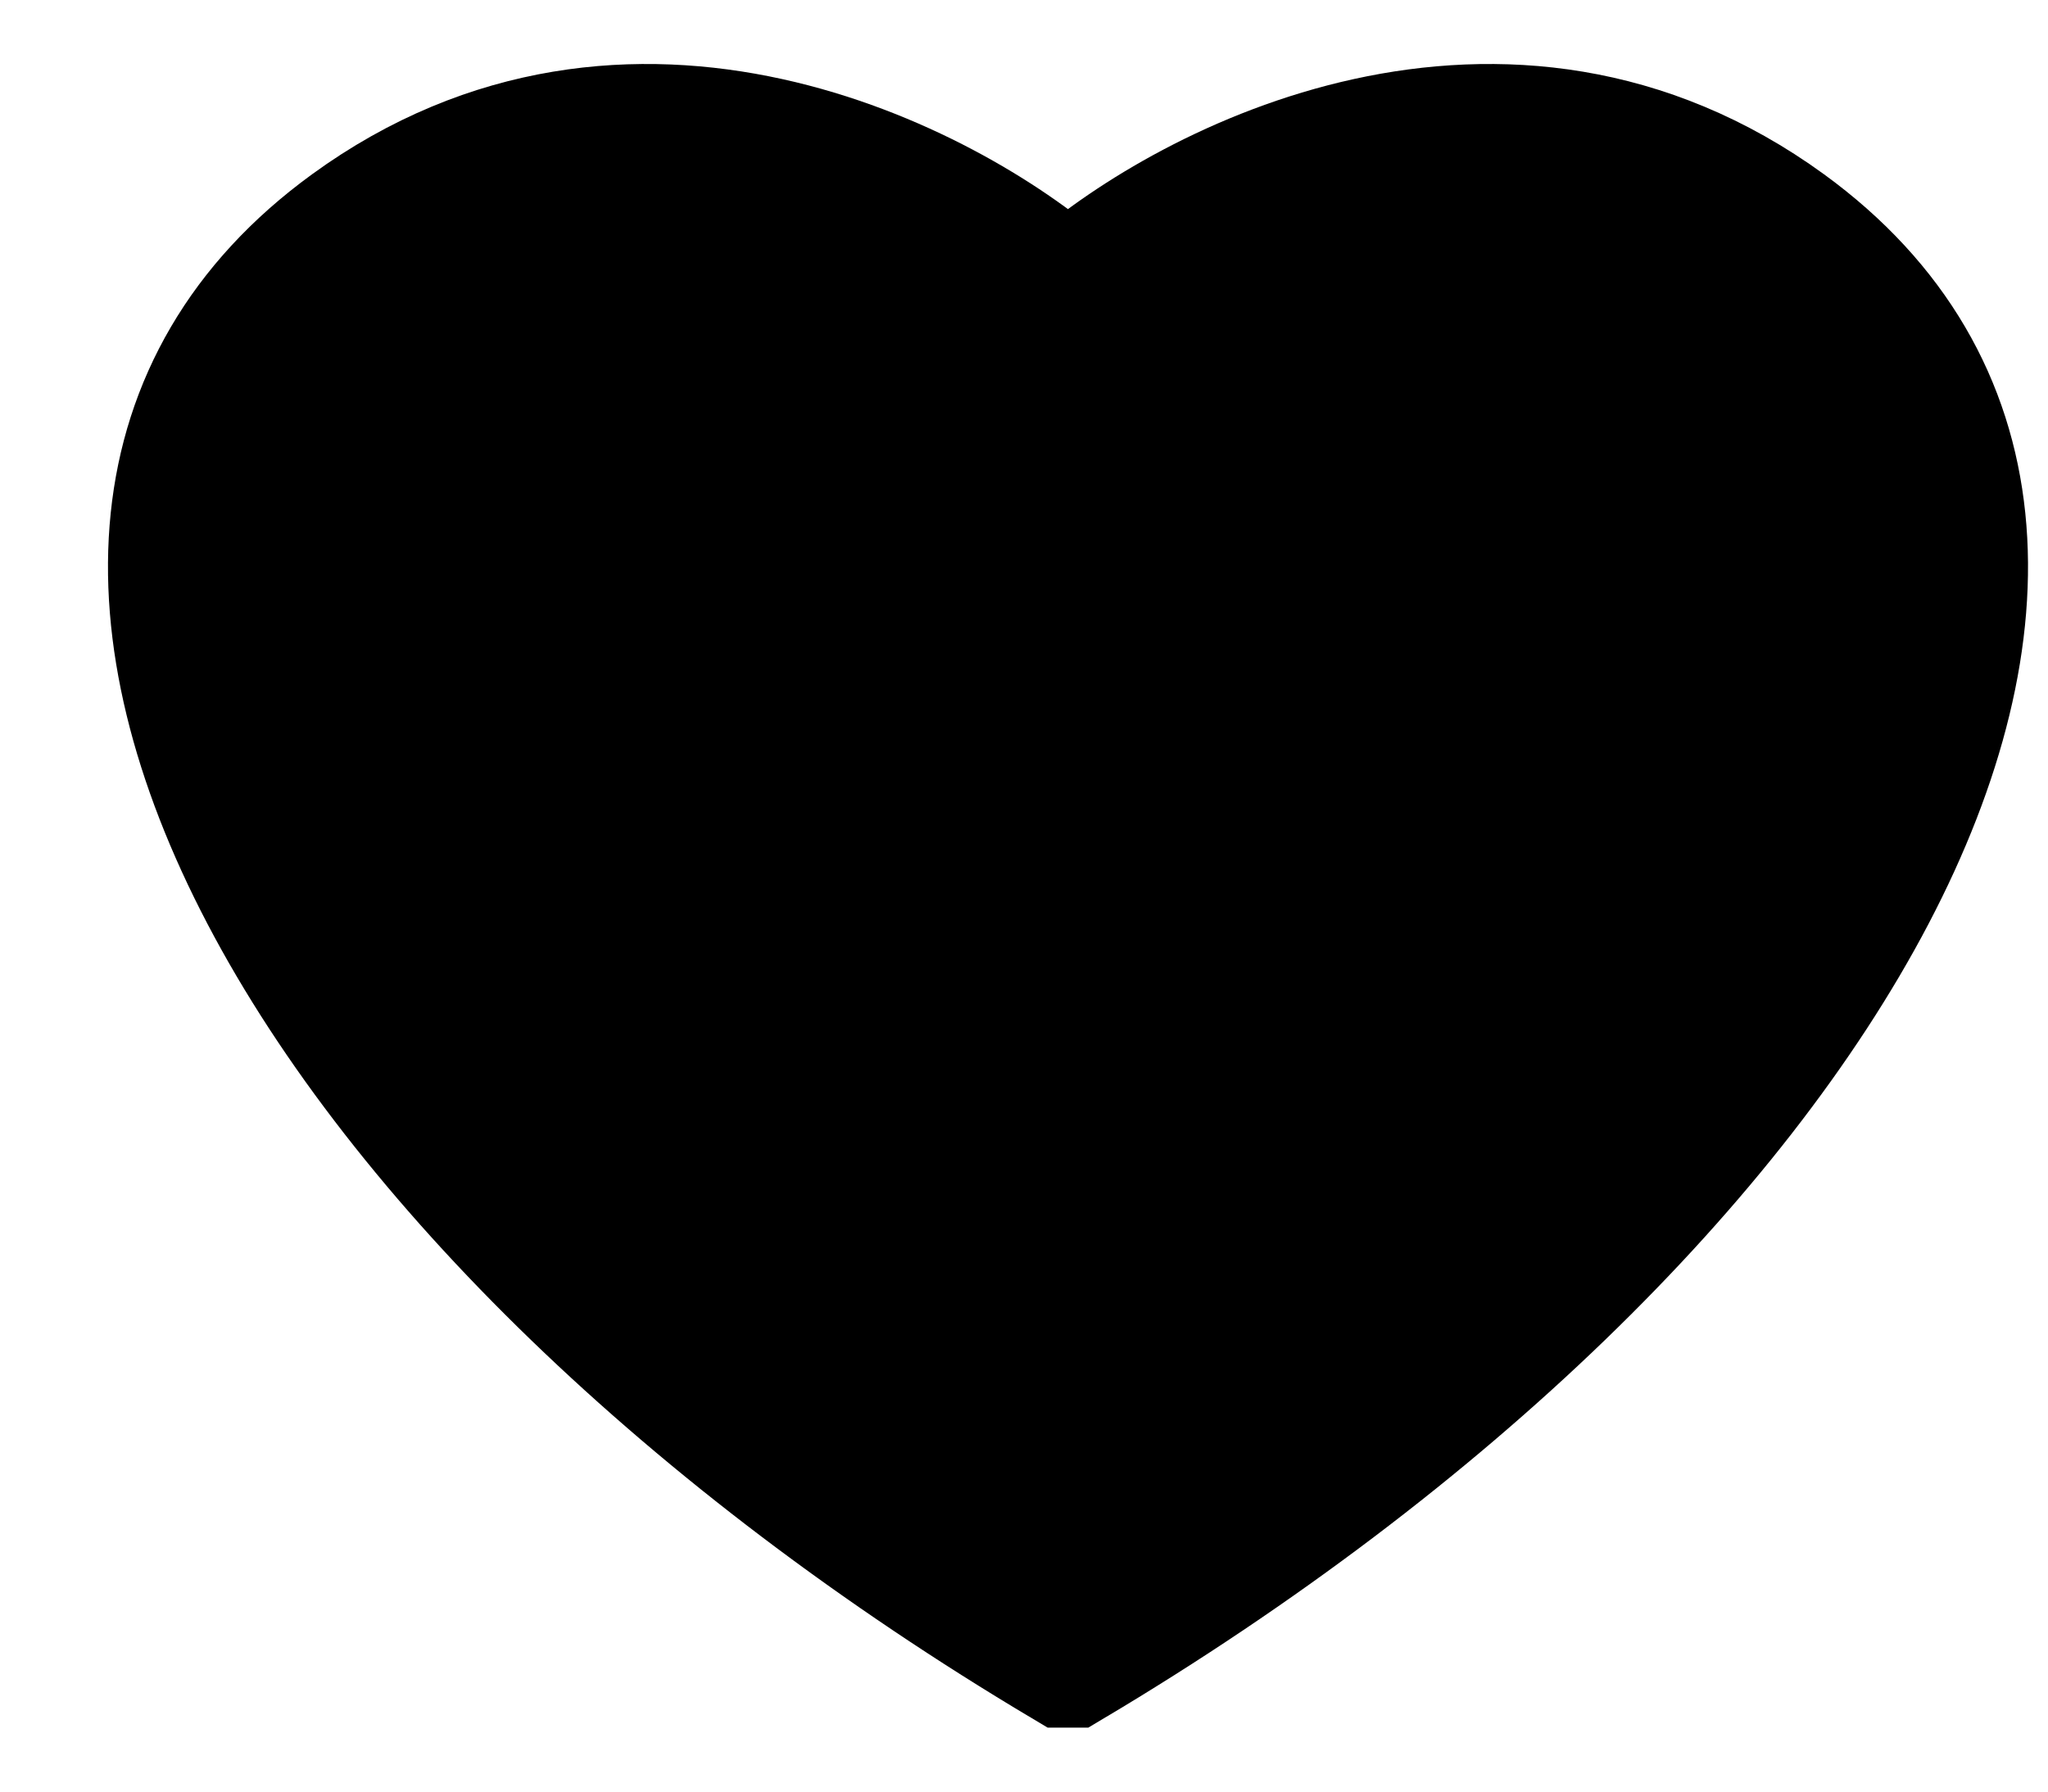
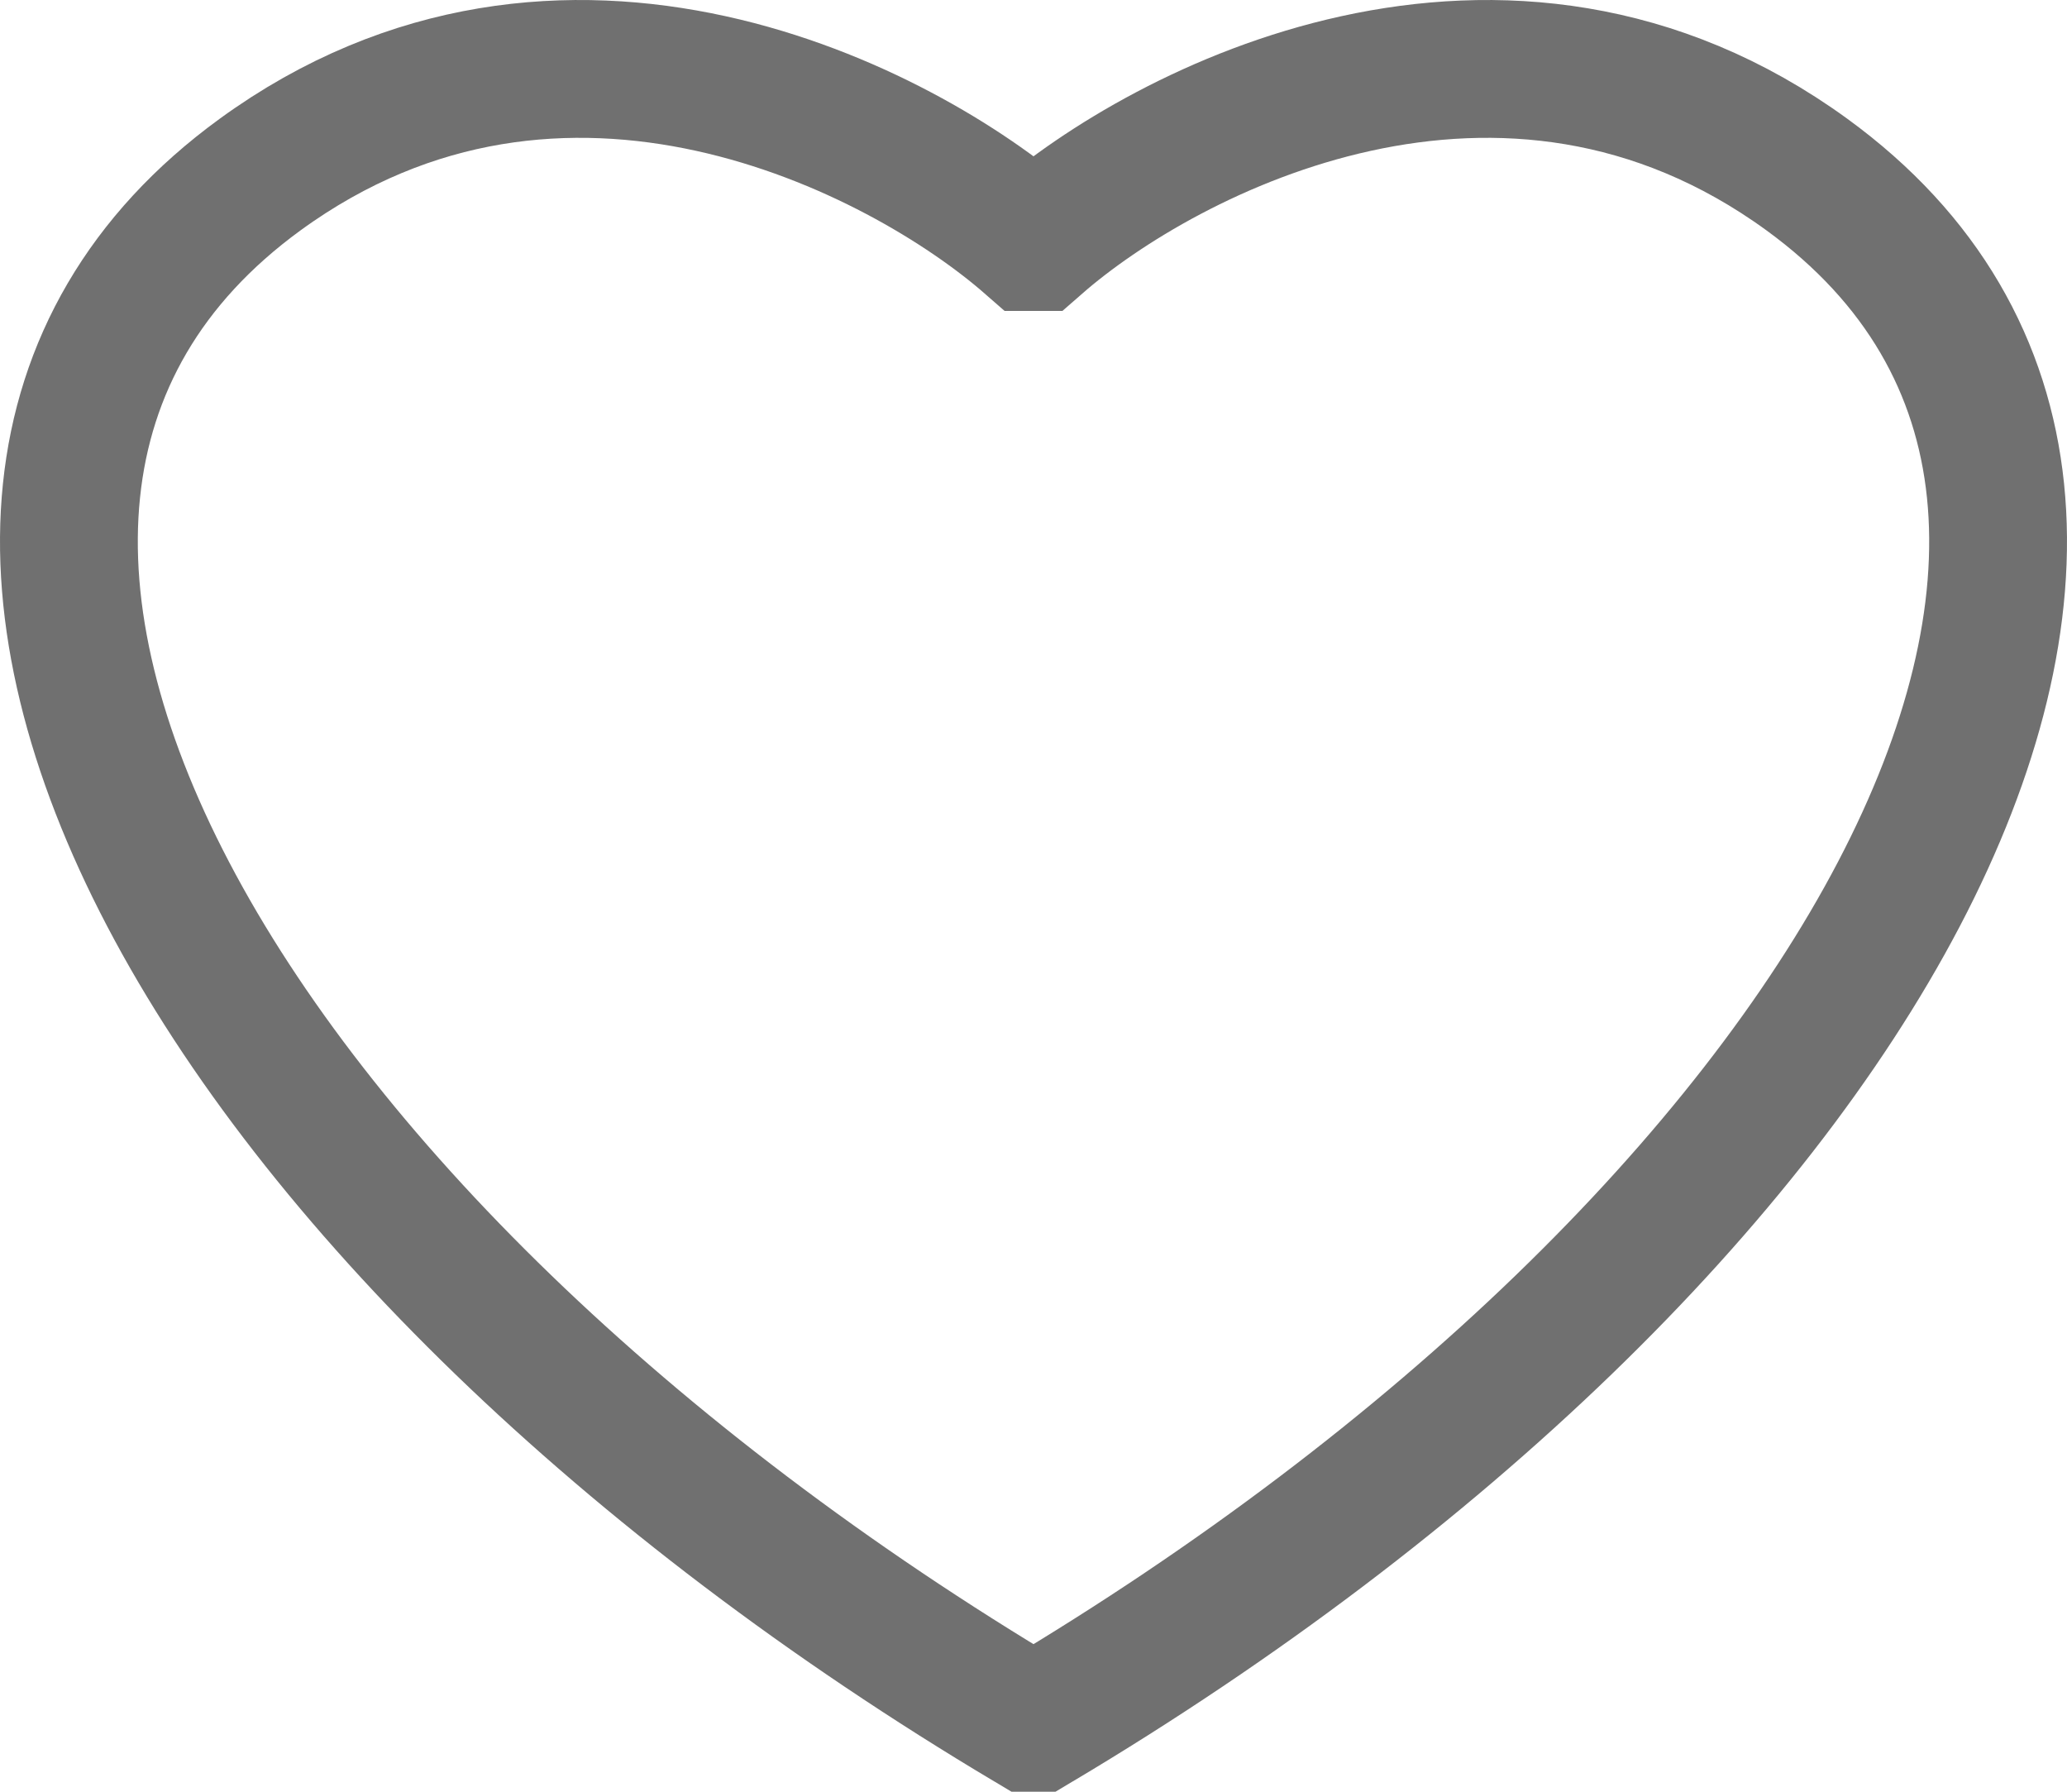
- <svg xmlns="http://www.w3.org/2000/svg" width="16" height="14" viewBox="0 0 16 14" fill="currentColor">
-   <path d="M8.344 2.256H8.365C9.297 1.442 11.756 0.166 13.957 1.767C17.311 4.209 14.246 9.5 8.365 13H8.344M8.344 2.256H8.322C7.39 1.442 4.931 0.166 2.731 1.767C-0.624 4.209 2.442 9.5 8.322 13H8.344" stroke="currentColor" />
+ <svg xmlns="http://www.w3.org/2000/svg" width="15" height="13" viewBox="0 0 15 13" fill="none">
+   <path d="M7.5 1.756H7.522C8.453 0.942 10.912 -0.334 13.113 1.267C16.467 3.709 13.402 9 7.522 12.5H7.5M7.5 1.756H7.478C6.547 0.942 4.087 -0.334 1.887 1.267C-1.467 3.709 1.598 9 7.478 12.5H7.5" stroke="#707070" />
</svg>
